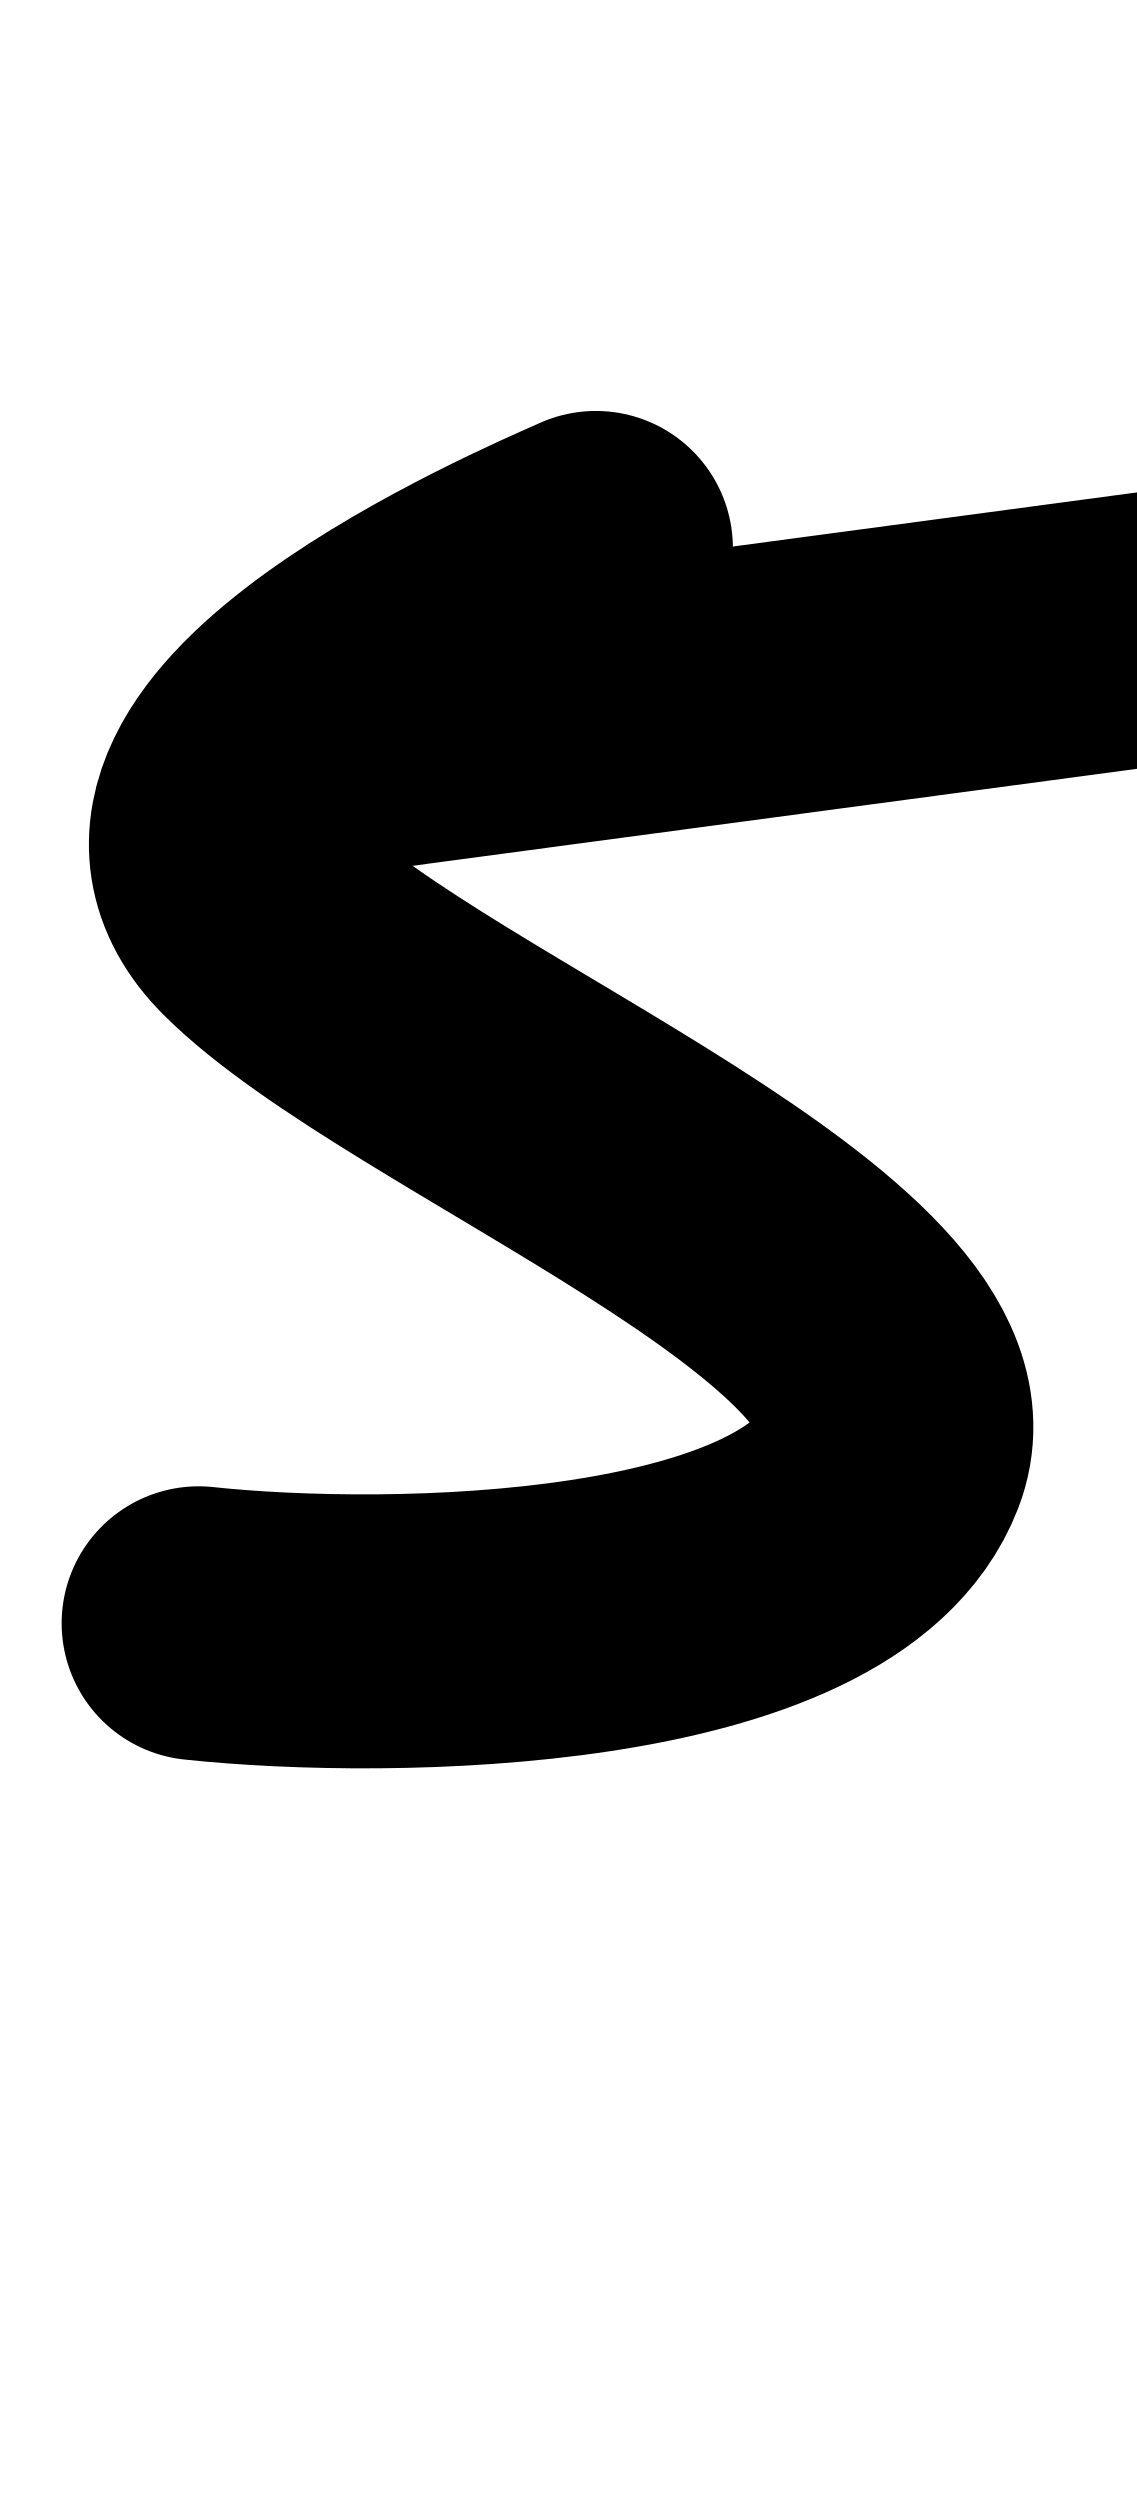
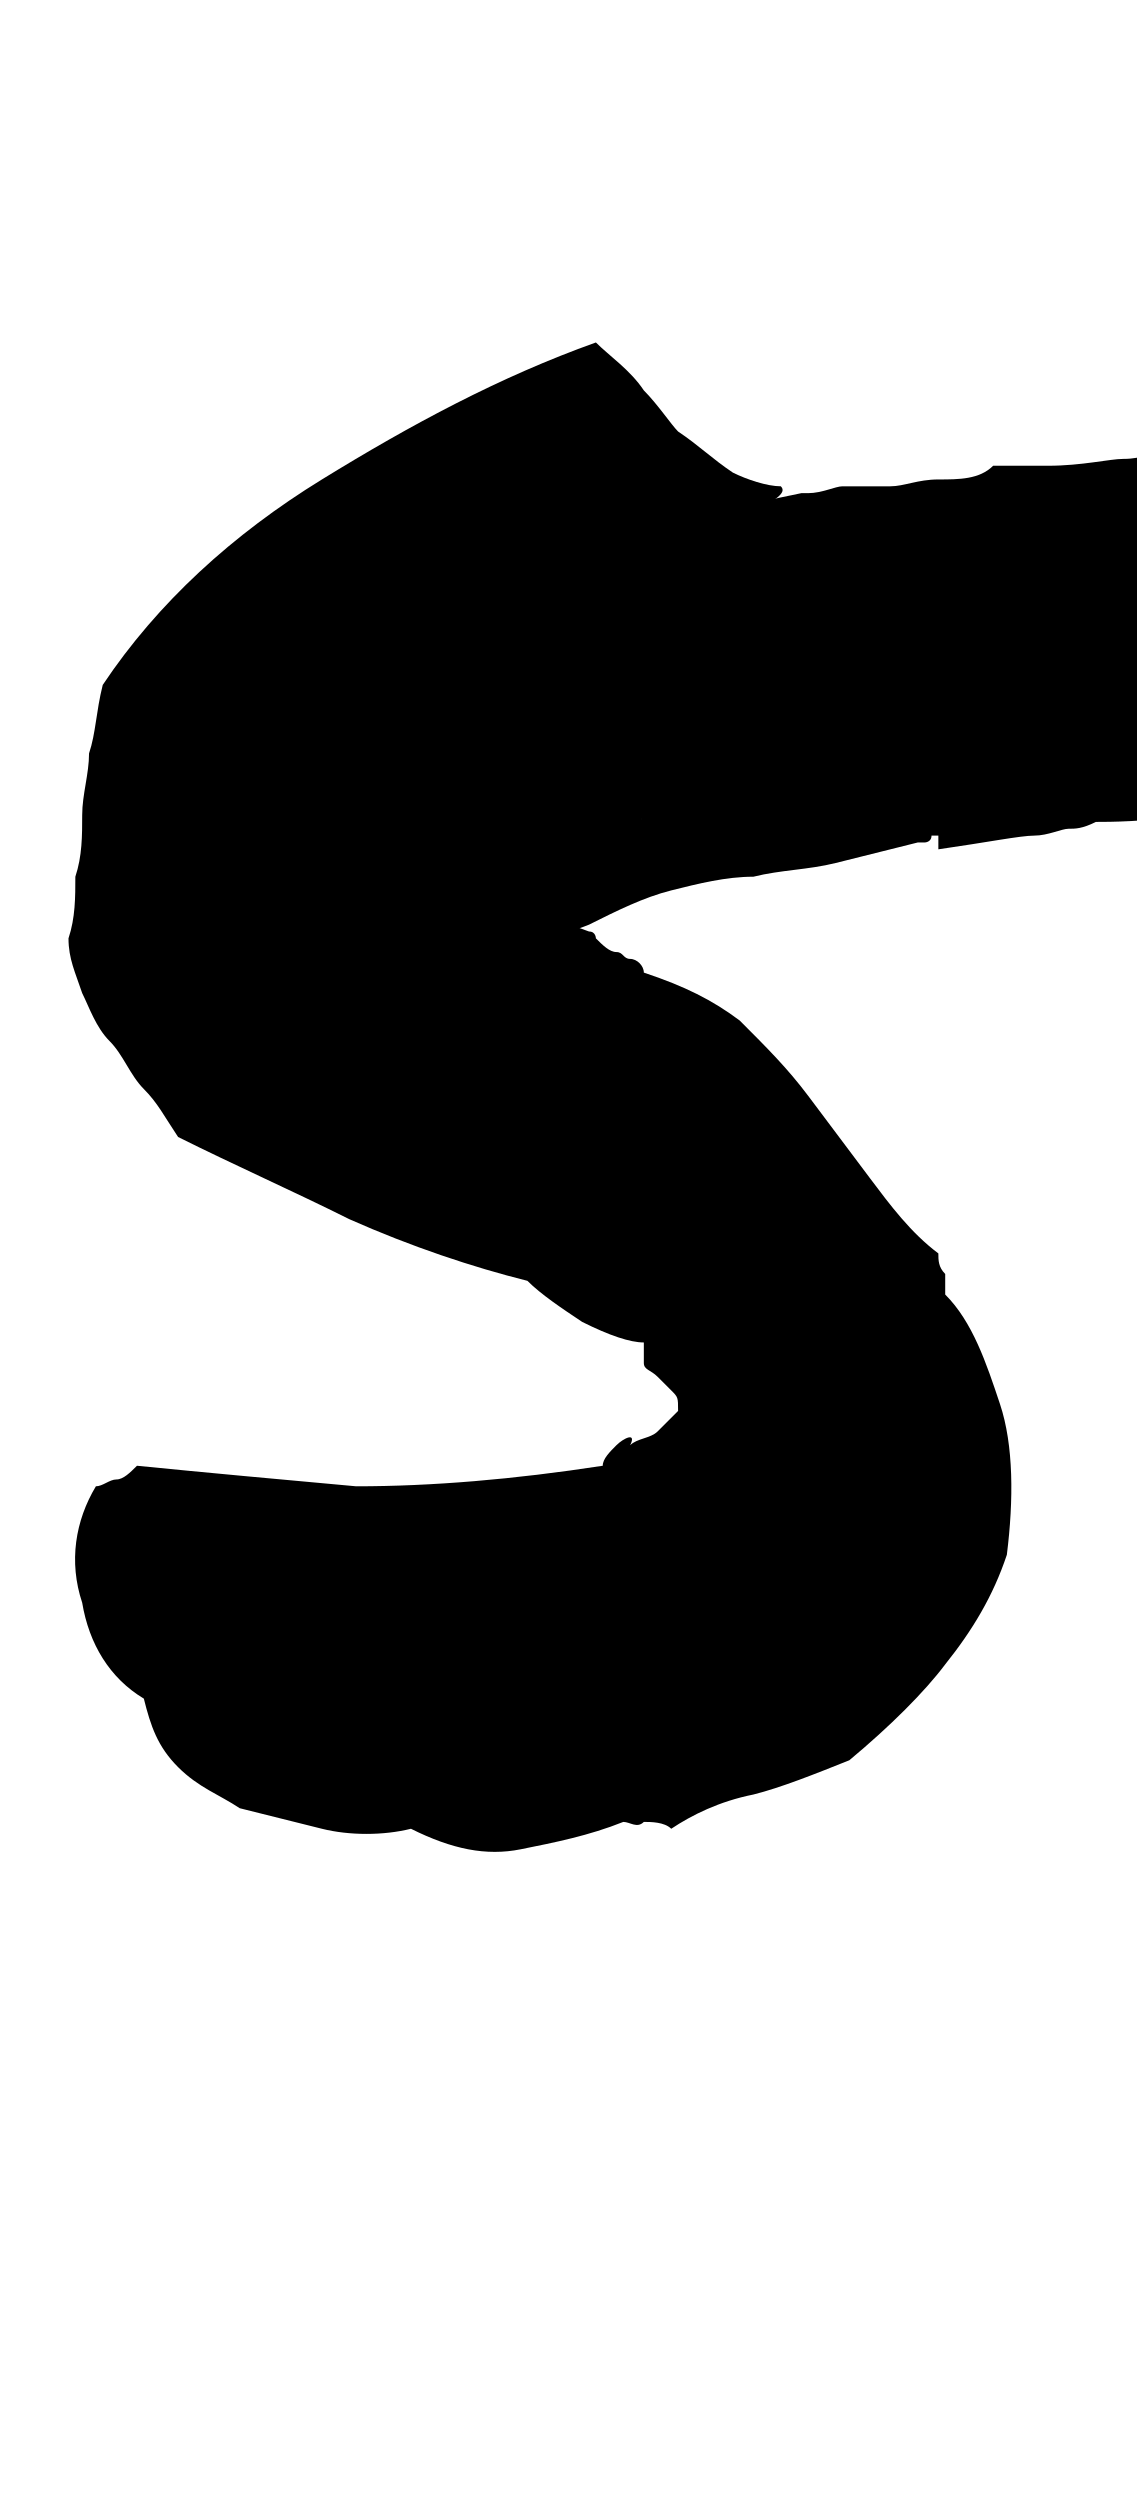
- <svg xmlns="http://www.w3.org/2000/svg" version="1.1" id="Layer_1" x="0px" y="0px" viewBox="0 0 16.6 36.5" enable-background="new 0 0 16.6 36.5" xml:space="preserve">
-   <path fill="none" stroke="#000000" stroke-width="4" stroke-linecap="round" stroke-linejoin="round" stroke-miterlimit="10" d="  M8.7,8c-0.9,0.4-7.2,3.1-4.9,5.4s10.2,5.3,9.2,7.9S5.7,24,2.9,23.7" />
-   <line fill="none" stroke="#000000" stroke-width="4" stroke-linecap="round" stroke-linejoin="round" stroke-miterlimit="10" x1="4.7" y1="10.8" x2="17.4" y2="9.1" />
+ <svg xmlns="http://www.w3.org/2000/svg" xmlns:xlink="http://www.w3.org/1999/xlink" version="1.1" id="Layer_1" x="0px" y="0px" viewBox="0 0 16.6 36.5" enable-background="new 0 0 16.6 36.5" xml:space="preserve">
+   <g>
+     <defs>
+       <path id="SVGID_124_" d="M19.8,9.5c-0.2-0.5-0.5-1-0.9-1.3c0.1-0.2,0.1-0.4,0-0.7c-0.1-0.2-0.2-0.4-0.4-0.6    c-0.5-0.1-0.8-0.1-1-0.2c-0.2,0-0.3-0.1-0.4-0.1c-0.1,0-0.1,0-0.1,0c0,0,0,0-0.1,0c-0.1,0-0.2,0.1-0.5,0.1c-0.2,0-0.6,0.1-1.1,0.1    c-0.2,0-0.5,0-0.8,0C14.3,7,14,7,13.7,7c-0.3,0-0.5,0.1-0.7,0.1h-0.4c-0.1,0-0.2,0-0.3,0c-0.1,0-0.3,0.1-0.5,0.1c0,0-0.1,0-0.1,0    C9.4,7.7,6.6,7.9,5.3,10c-1.1,1.7-0.3,3.4,1.7,3.7c0.6,0.1,1.1,0,1.6-0.2l0,0C9,13.3,9.4,13.1,9.8,13s0.8-0.2,1.2-0.2    c0.4-0.1,0.8-0.1,1.2-0.2c0.4-0.1,0.8-0.2,1.2-0.3c0.1,0,0.1,0,0.1,0s0.1,0,0.1-0.1c0,0,0,0,0.1,0c0,0,0,0.1,0,0.2    c0.7-0.1,1.2-0.2,1.4-0.2c0.2,0,0.4-0.1,0.5-0.1c0.1,0,0.2,0,0.4-0.1c0.2,0,0.7,0,1.4-0.1c0.4-0.1,0.8-0.2,1.1-0.3    c0.4-0.1,0.8-0.2,1.2-0.4C20,10.6,20,10,19.8,9.5z" />
+     </defs>
+     <clipPath id="SVGID_3_">
+       <use xlink:href="#SVGID_124_" overflow="visible" />
+     </clipPath>
+     <path clip-path="url(#SVGID_3_)" fill="none" stroke="#000000" stroke-width="6" stroke-linecap="round" stroke-linejoin="round" stroke-miterlimit="10" d="   M6.4,12.4C6,9.7,17.9,9.2,17.9,9.2" />
+   </g>
+   <g>
+     <defs>
+       <path id="SVGID_126_" d="M13.8,18.9c0-0.2,0-0.3,0-0.3c-0.1-0.1-0.1-0.2-0.1-0.3c-0.4-0.3-0.7-0.7-1-1.1c-0.3-0.4-0.6-0.8-0.9-1.2    c-0.3-0.4-0.6-0.7-1-1.1c-0.4-0.3-0.8-0.5-1.4-0.7c0-0.1-0.1-0.2-0.2-0.2C9.1,14,9.1,13.9,9,13.9c-0.1,0-0.2-0.1-0.3-0.2    c0,0,0-0.1-0.1-0.1c-1.5-0.5-2.2-2.2-1.5-3.7c0.4-0.8,1.2-1.3,2-1.6c0.6-0.3,1.3-0.5,1.9-0.8c0.3-0.2,0.5-0.3,0.4-0.4    c-0.2,0-0.5-0.1-0.7-0.2c-0.3-0.2-0.5-0.4-0.8-0.6C9.8,6.2,9.6,5.9,9.4,5.7C9.2,5.4,8.9,5.2,8.7,5C7.3,5.5,6,6.2,4.7,7    c-1.3,0.8-2.4,1.8-3.2,3c-0.1,0.4-0.1,0.7-0.2,1c0,0.3-0.1,0.6-0.1,0.9c0,0.3,0,0.6-0.1,0.9c0,0.3,0,0.6-0.1,0.9    c0,0.3,0.1,0.5,0.2,0.8c0.1,0.2,0.2,0.5,0.4,0.7c0.2,0.2,0.3,0.5,0.5,0.7c0.2,0.2,0.3,0.4,0.5,0.7c0.8,0.4,1.7,0.8,2.5,1.2    c0.9,0.4,1.8,0.7,2.6,0.9c0.2,0.2,0.5,0.4,0.8,0.6c0.4,0.2,0.7,0.3,0.9,0.3c0,0.1,0,0.2,0,0.3c0,0.1,0.1,0.1,0.2,0.2    c0.1,0.1,0.1,0.1,0.2,0.2c0.1,0.1,0.1,0.1,0.1,0.3c-0.1,0.1-0.2,0.2-0.3,0.3c-0.1,0.1-0.3,0.1-0.4,0.2C9.3,20.9,9.1,21,9,21.1    c-0.1,0.1-0.2,0.2-0.2,0.3c-1.3,0.2-2.5,0.3-3.6,0.3C4.1,21.6,3,21.5,2,21.4c-0.1,0.1-0.2,0.2-0.3,0.2c-0.1,0-0.2,0.1-0.3,0.1    c-0.3,0.5-0.4,1.1-0.2,1.7c0.1,0.6,0.4,1.1,0.9,1.4c0.1,0.4,0.2,0.7,0.5,1c0.3,0.3,0.6,0.4,0.9,0.6c0.4,0.1,0.8,0.2,1.2,0.3    c0.4,0.1,0.9,0.1,1.3,0C6.6,27,7.1,27.1,7.6,27c0.5-0.1,1-0.2,1.5-0.4c0.1,0,0.2,0.1,0.3,0c0.1,0,0.3,0,0.4,0.1    c0.3-0.2,0.7-0.4,1.2-0.5c0.4-0.1,0.9-0.3,1.4-0.5c0.6-0.5,1.1-1,1.4-1.4c0.4-0.5,0.7-1,0.9-1.6c0.1-0.8,0.1-1.6-0.1-2.2    S14.2,19.3,13.8,18.9z" />
+     </defs>
+     <clipPath id="SVGID_5_">
+       <use xlink:href="#SVGID_126_" overflow="visible" />
+     </clipPath>
+     <path clip-path="url(#SVGID_5_)" fill="none" stroke="#000000" stroke-width="6" stroke-linecap="round" stroke-linejoin="round" stroke-miterlimit="10" d="   M8.8,7.7c-0.9,0.4-7.7,3.9-5.3,6.1c2.5,2.2,10.8,4.7,9.8,7.2c-1.2,3-6.6,4.1-10.1,2.9" />
+   </g>
</svg>
